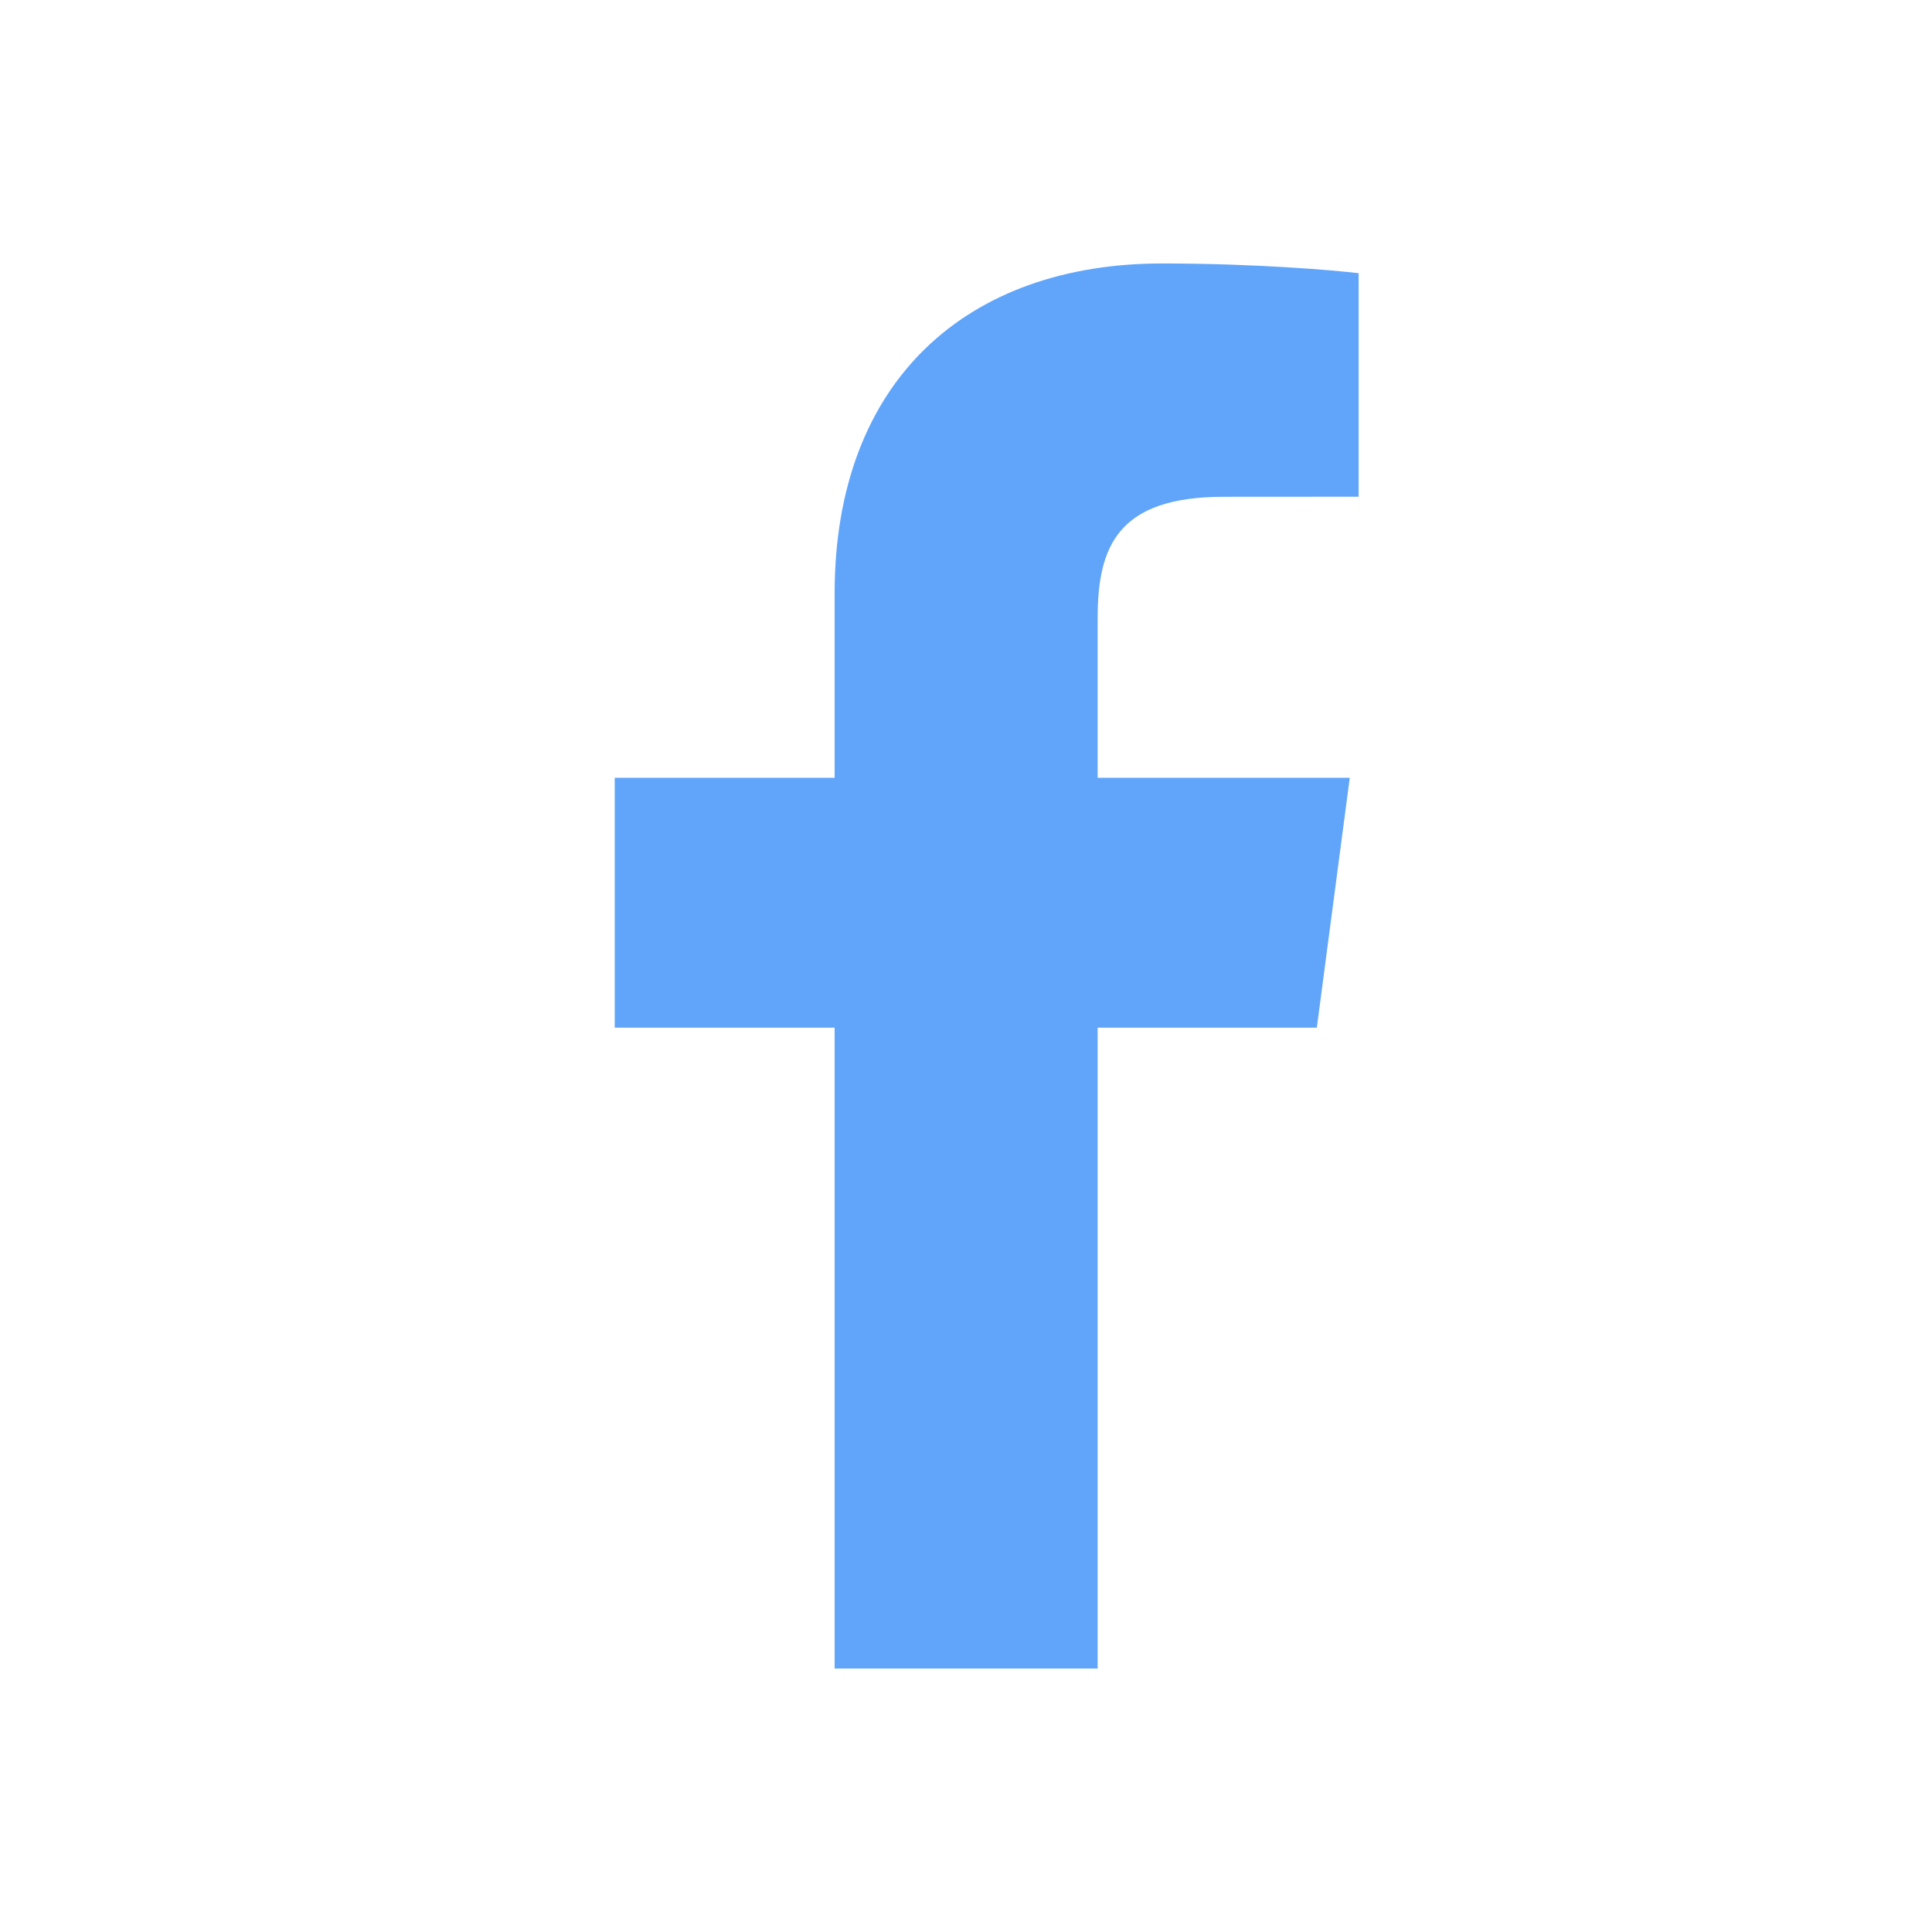
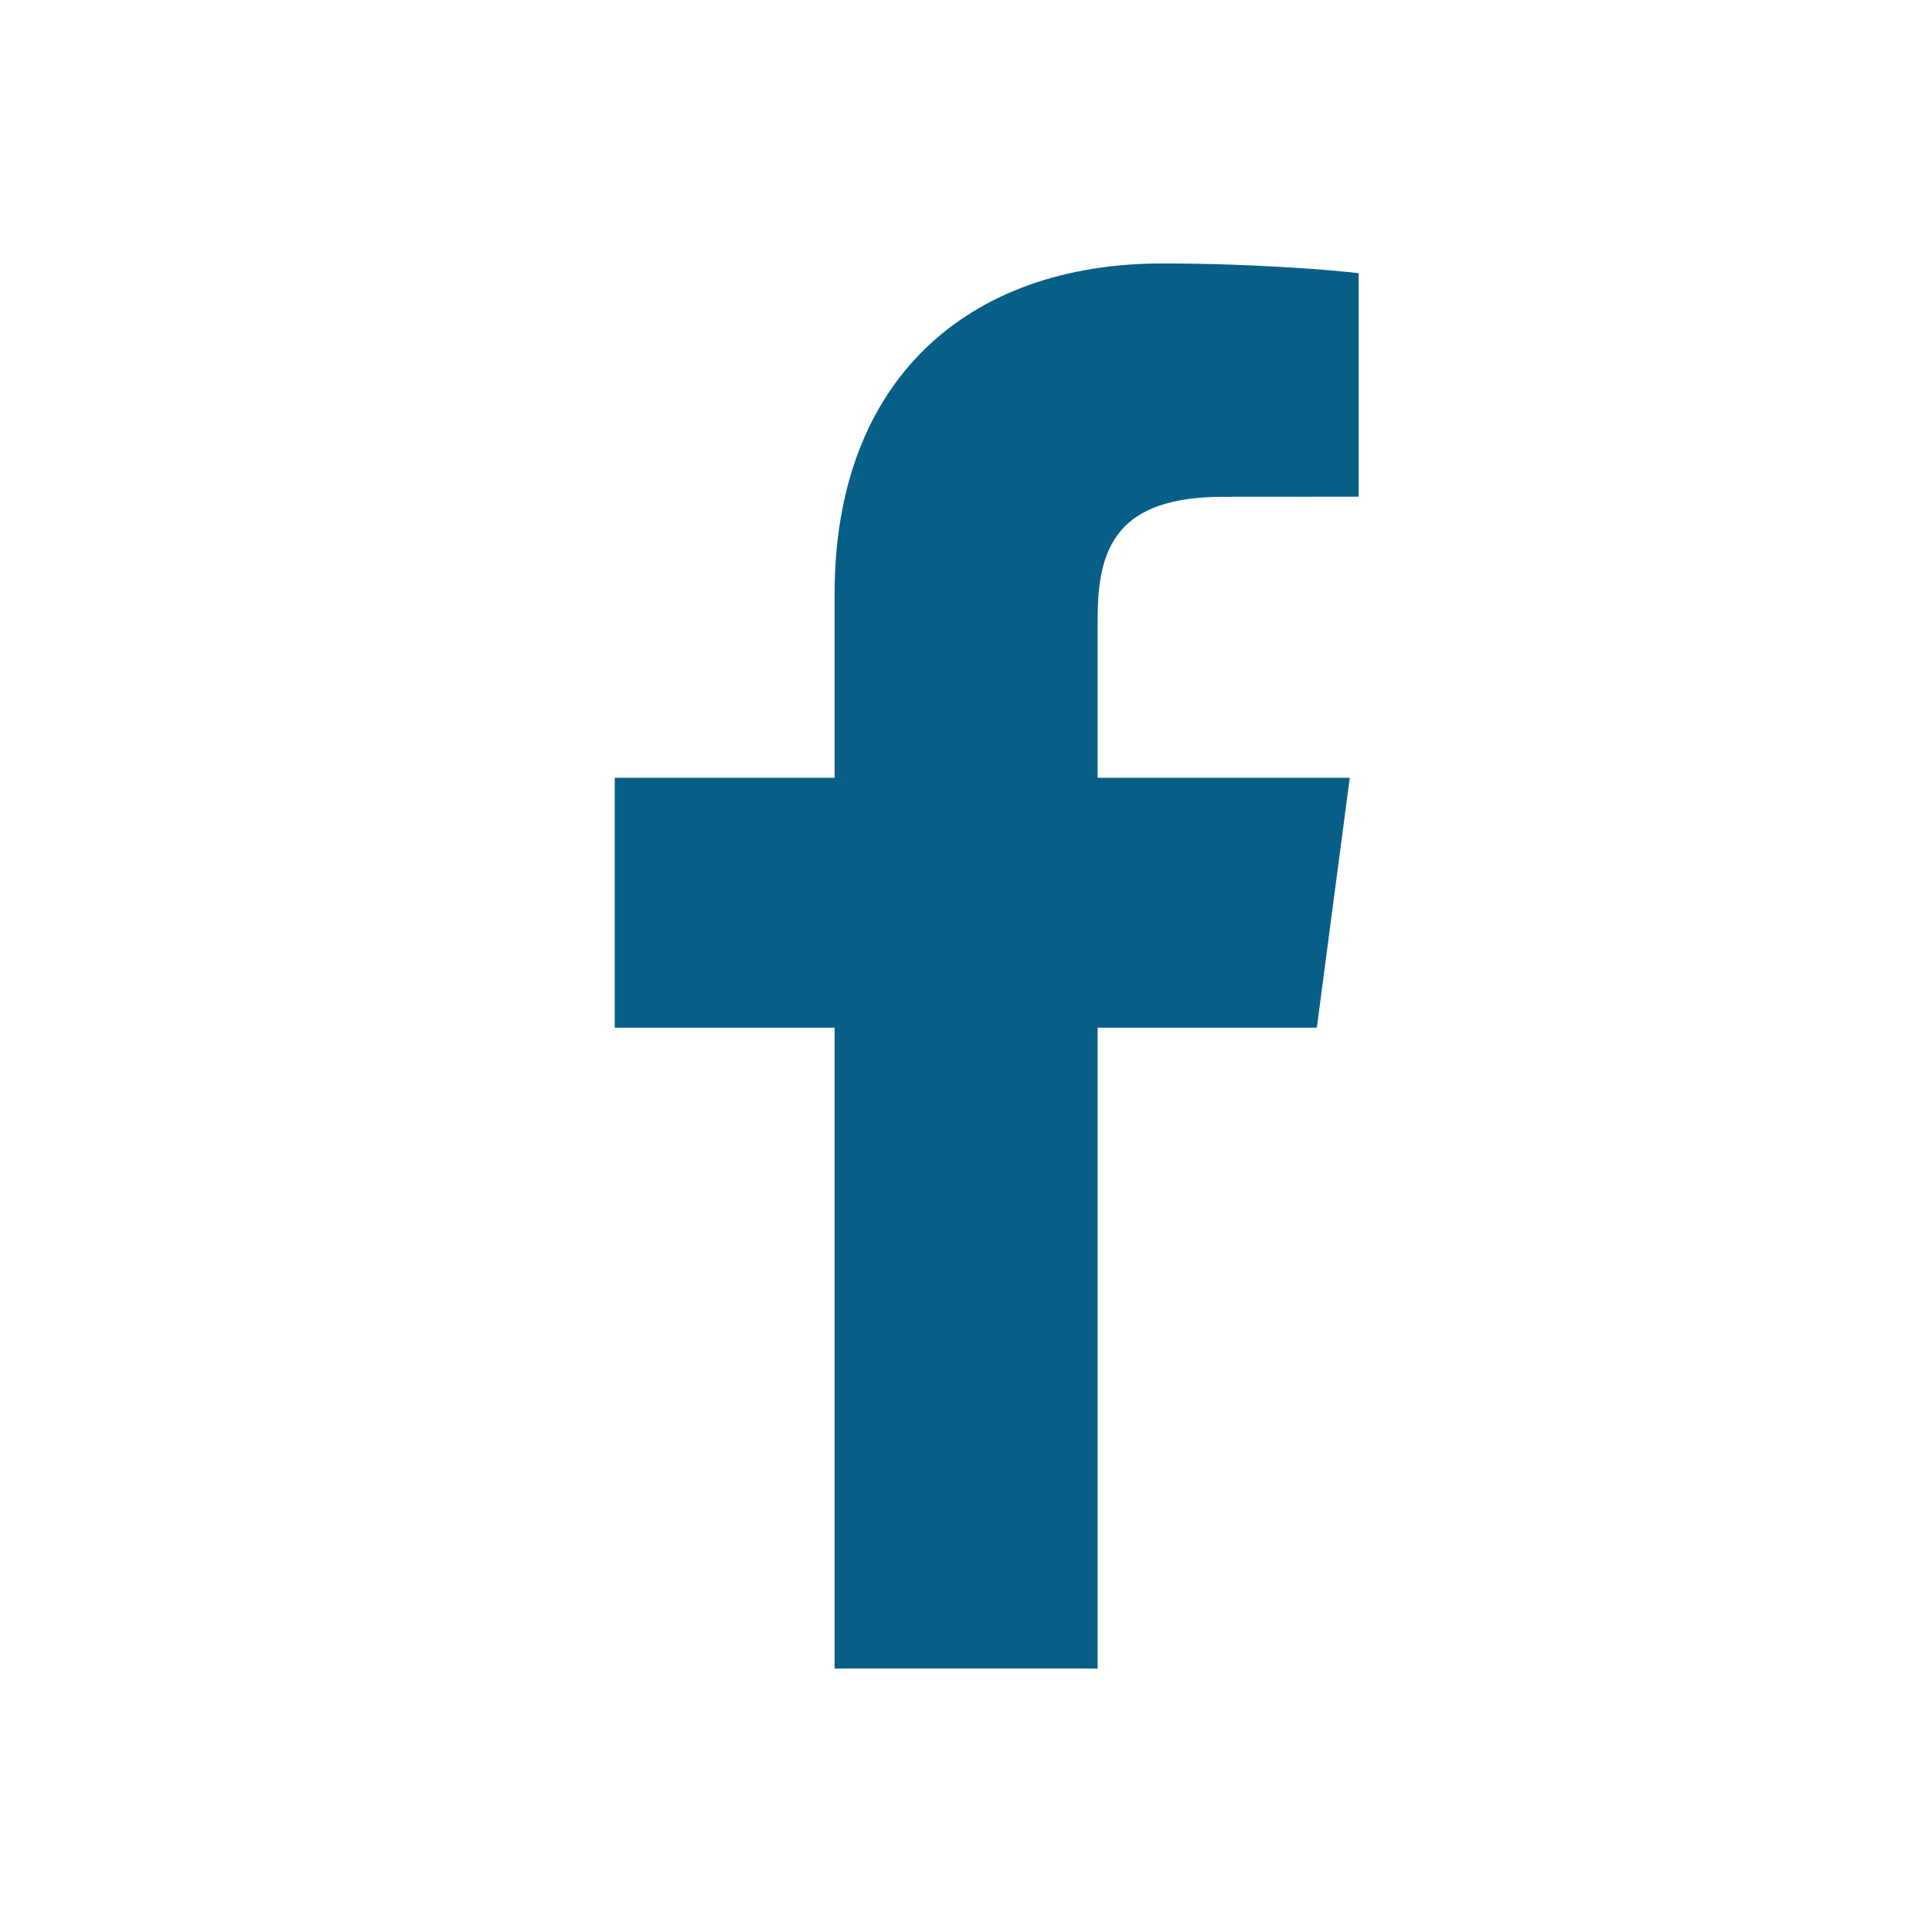
<svg xmlns="http://www.w3.org/2000/svg" width="22" height="22" viewBox="0 0 22 22" fill="none">
-   <path fill-rule="evenodd" clip-rule="evenodd" d="M12.499 19V11.702H14.995L15.37 8.857H12.499V7.041C12.499 6.218 12.731 5.657 13.936 5.657L15.471 5.656V3.111C15.205 3.078 14.294 3 13.234 3C11.02 3 9.504 4.326 9.504 6.759V8.857H7V11.702H9.504V19H12.499Z" fill="#60a5fa" />
+   <path fill-rule="evenodd" clip-rule="evenodd" d="M12.499 19V11.702H14.995L15.37 8.857H12.499V7.041C12.499 6.218 12.731 5.657 13.936 5.657L15.471 5.656V3.111C15.205 3.078 14.294 3 13.234 3C11.02 3 9.504 4.326 9.504 6.759V8.857H7V11.702H9.504V19H12.499Z" fill="#075F88" />
  <mask id="mask0" mask-type="alpha" maskUnits="userSpaceOnUse" x="7" y="3" width="9" height="16">
    <path fill-rule="evenodd" clip-rule="evenodd" d="M12.499 19V11.702H14.995L15.37 8.857H12.499V7.041C12.499 6.218 12.731 5.657 13.936 5.657L15.471 5.656V3.111C15.205 3.078 14.294 3 13.234 3C11.02 3 9.504 4.326 9.504 6.759V8.857H7V11.702H9.504V19H12.499Z" fill="#032352" />
  </mask>
  <g mask="url(#mask0)">
</g>
</svg>
